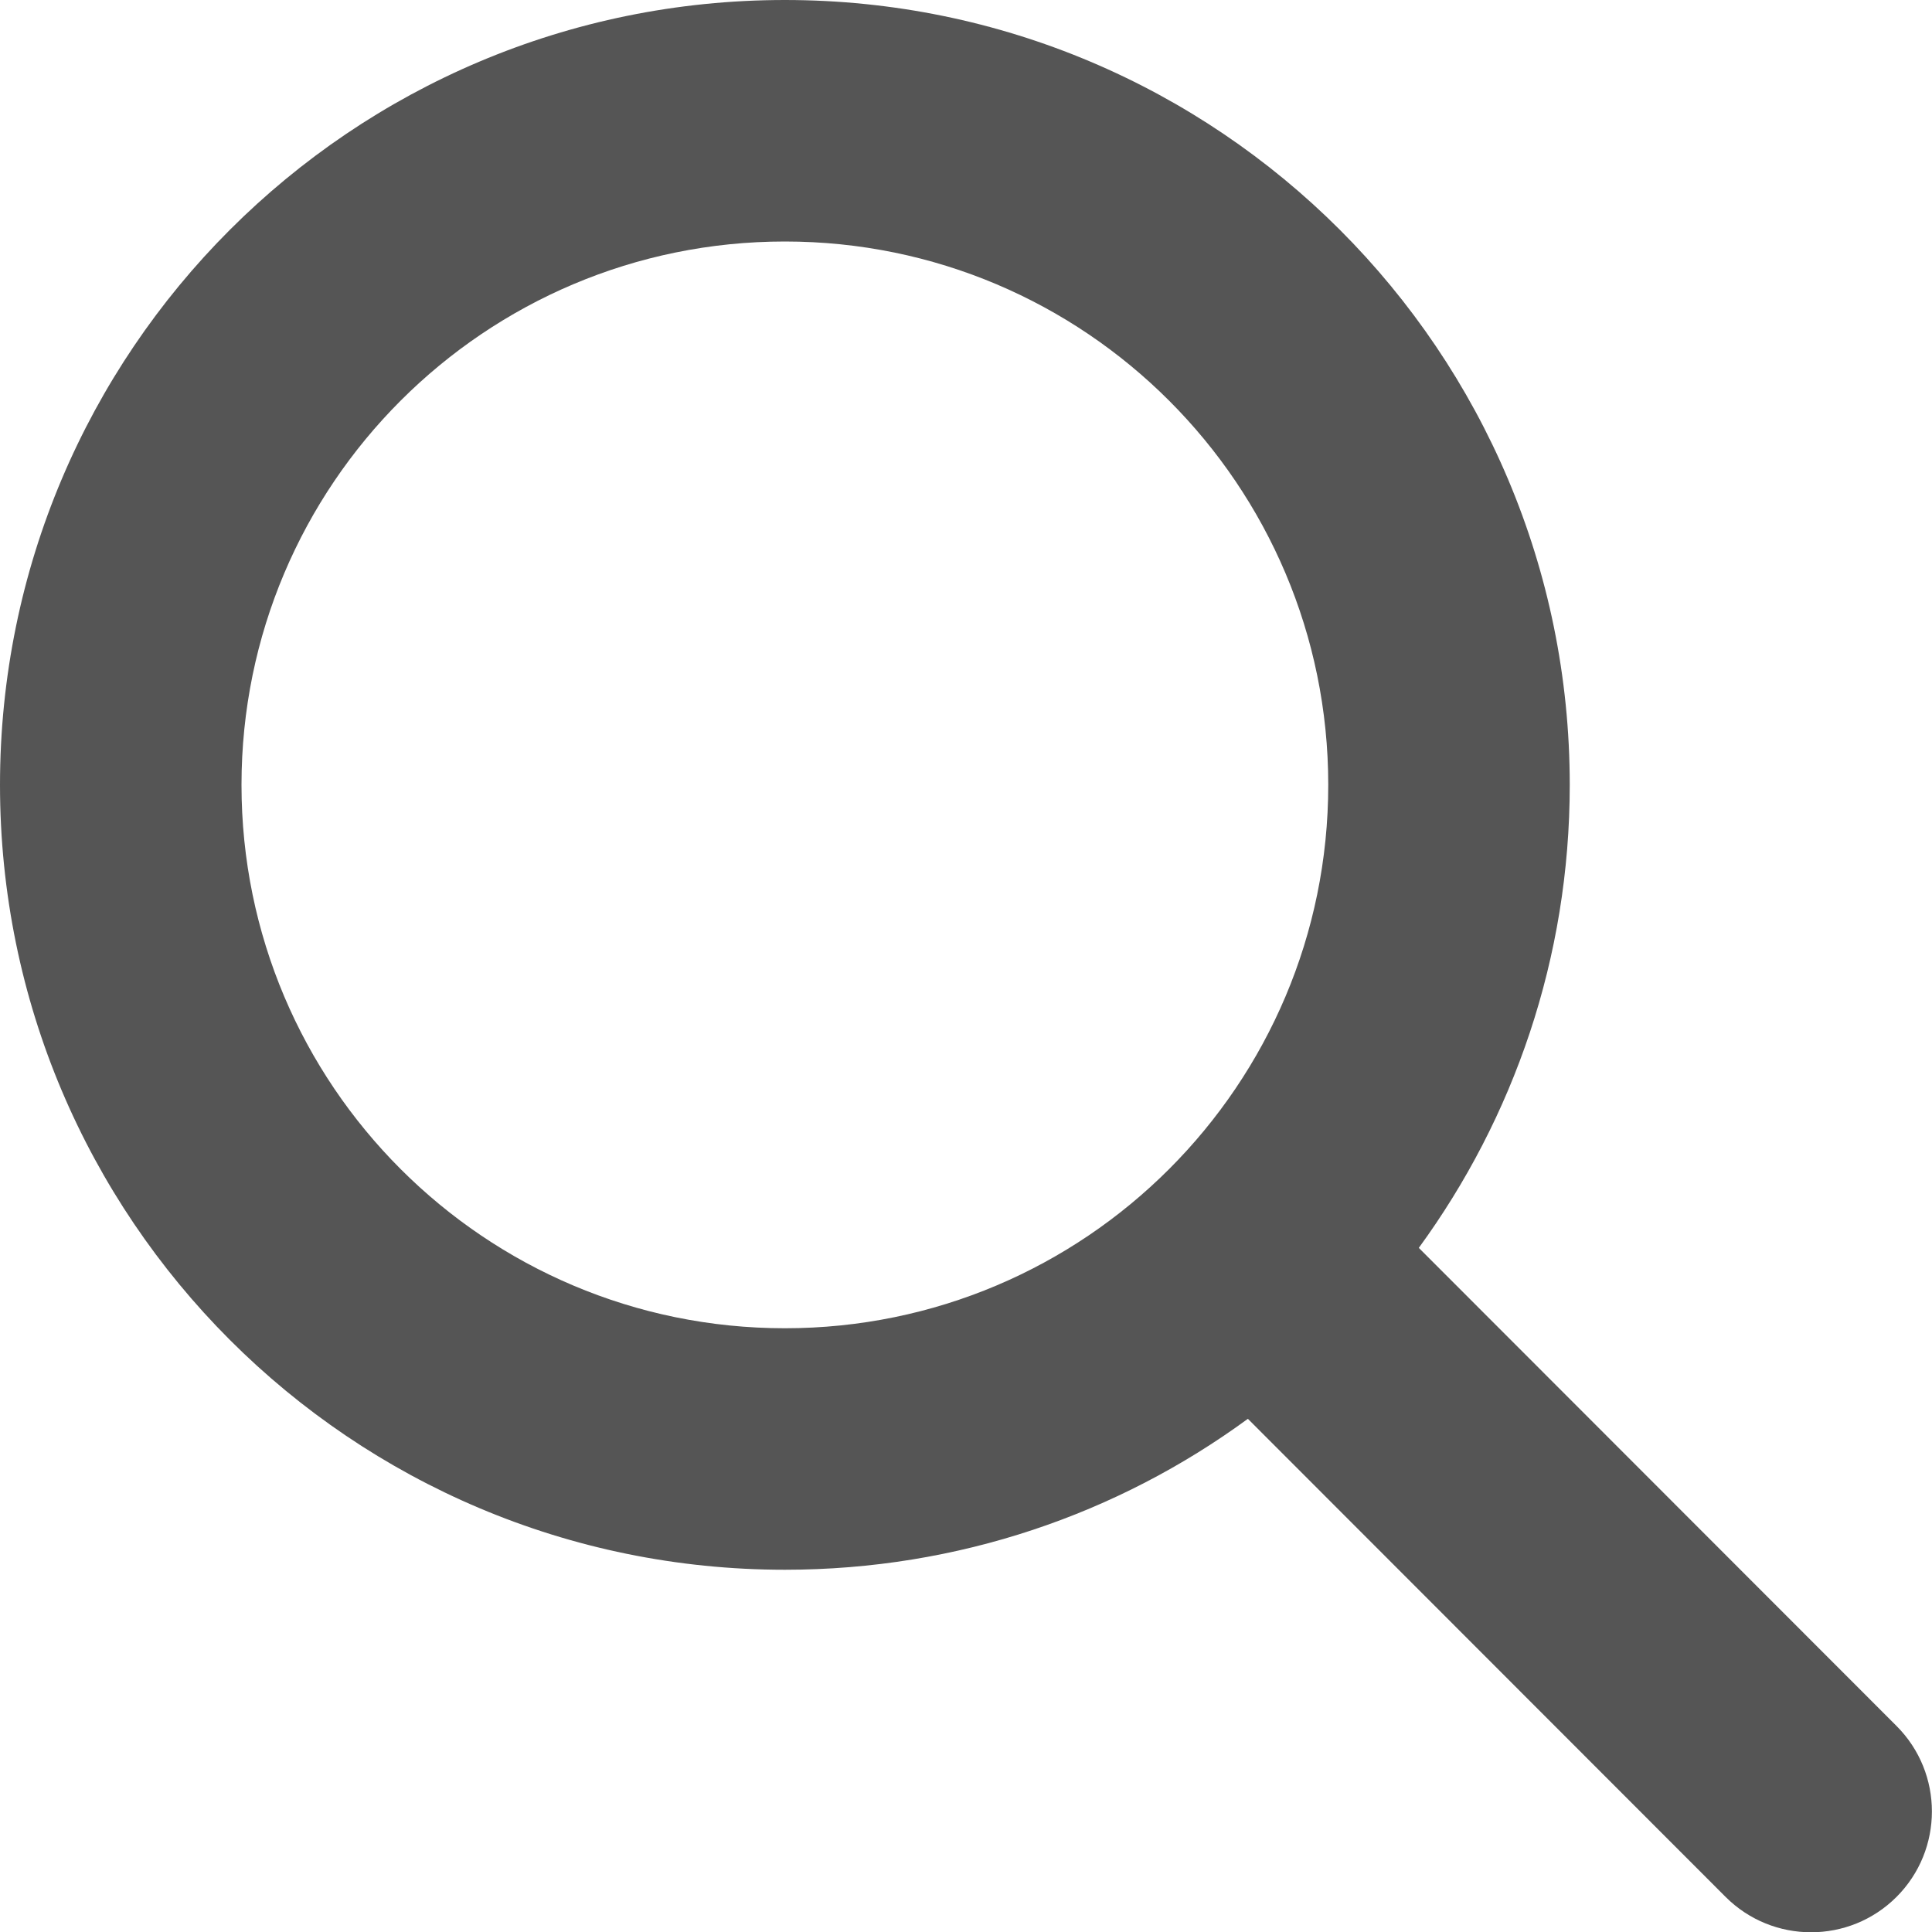
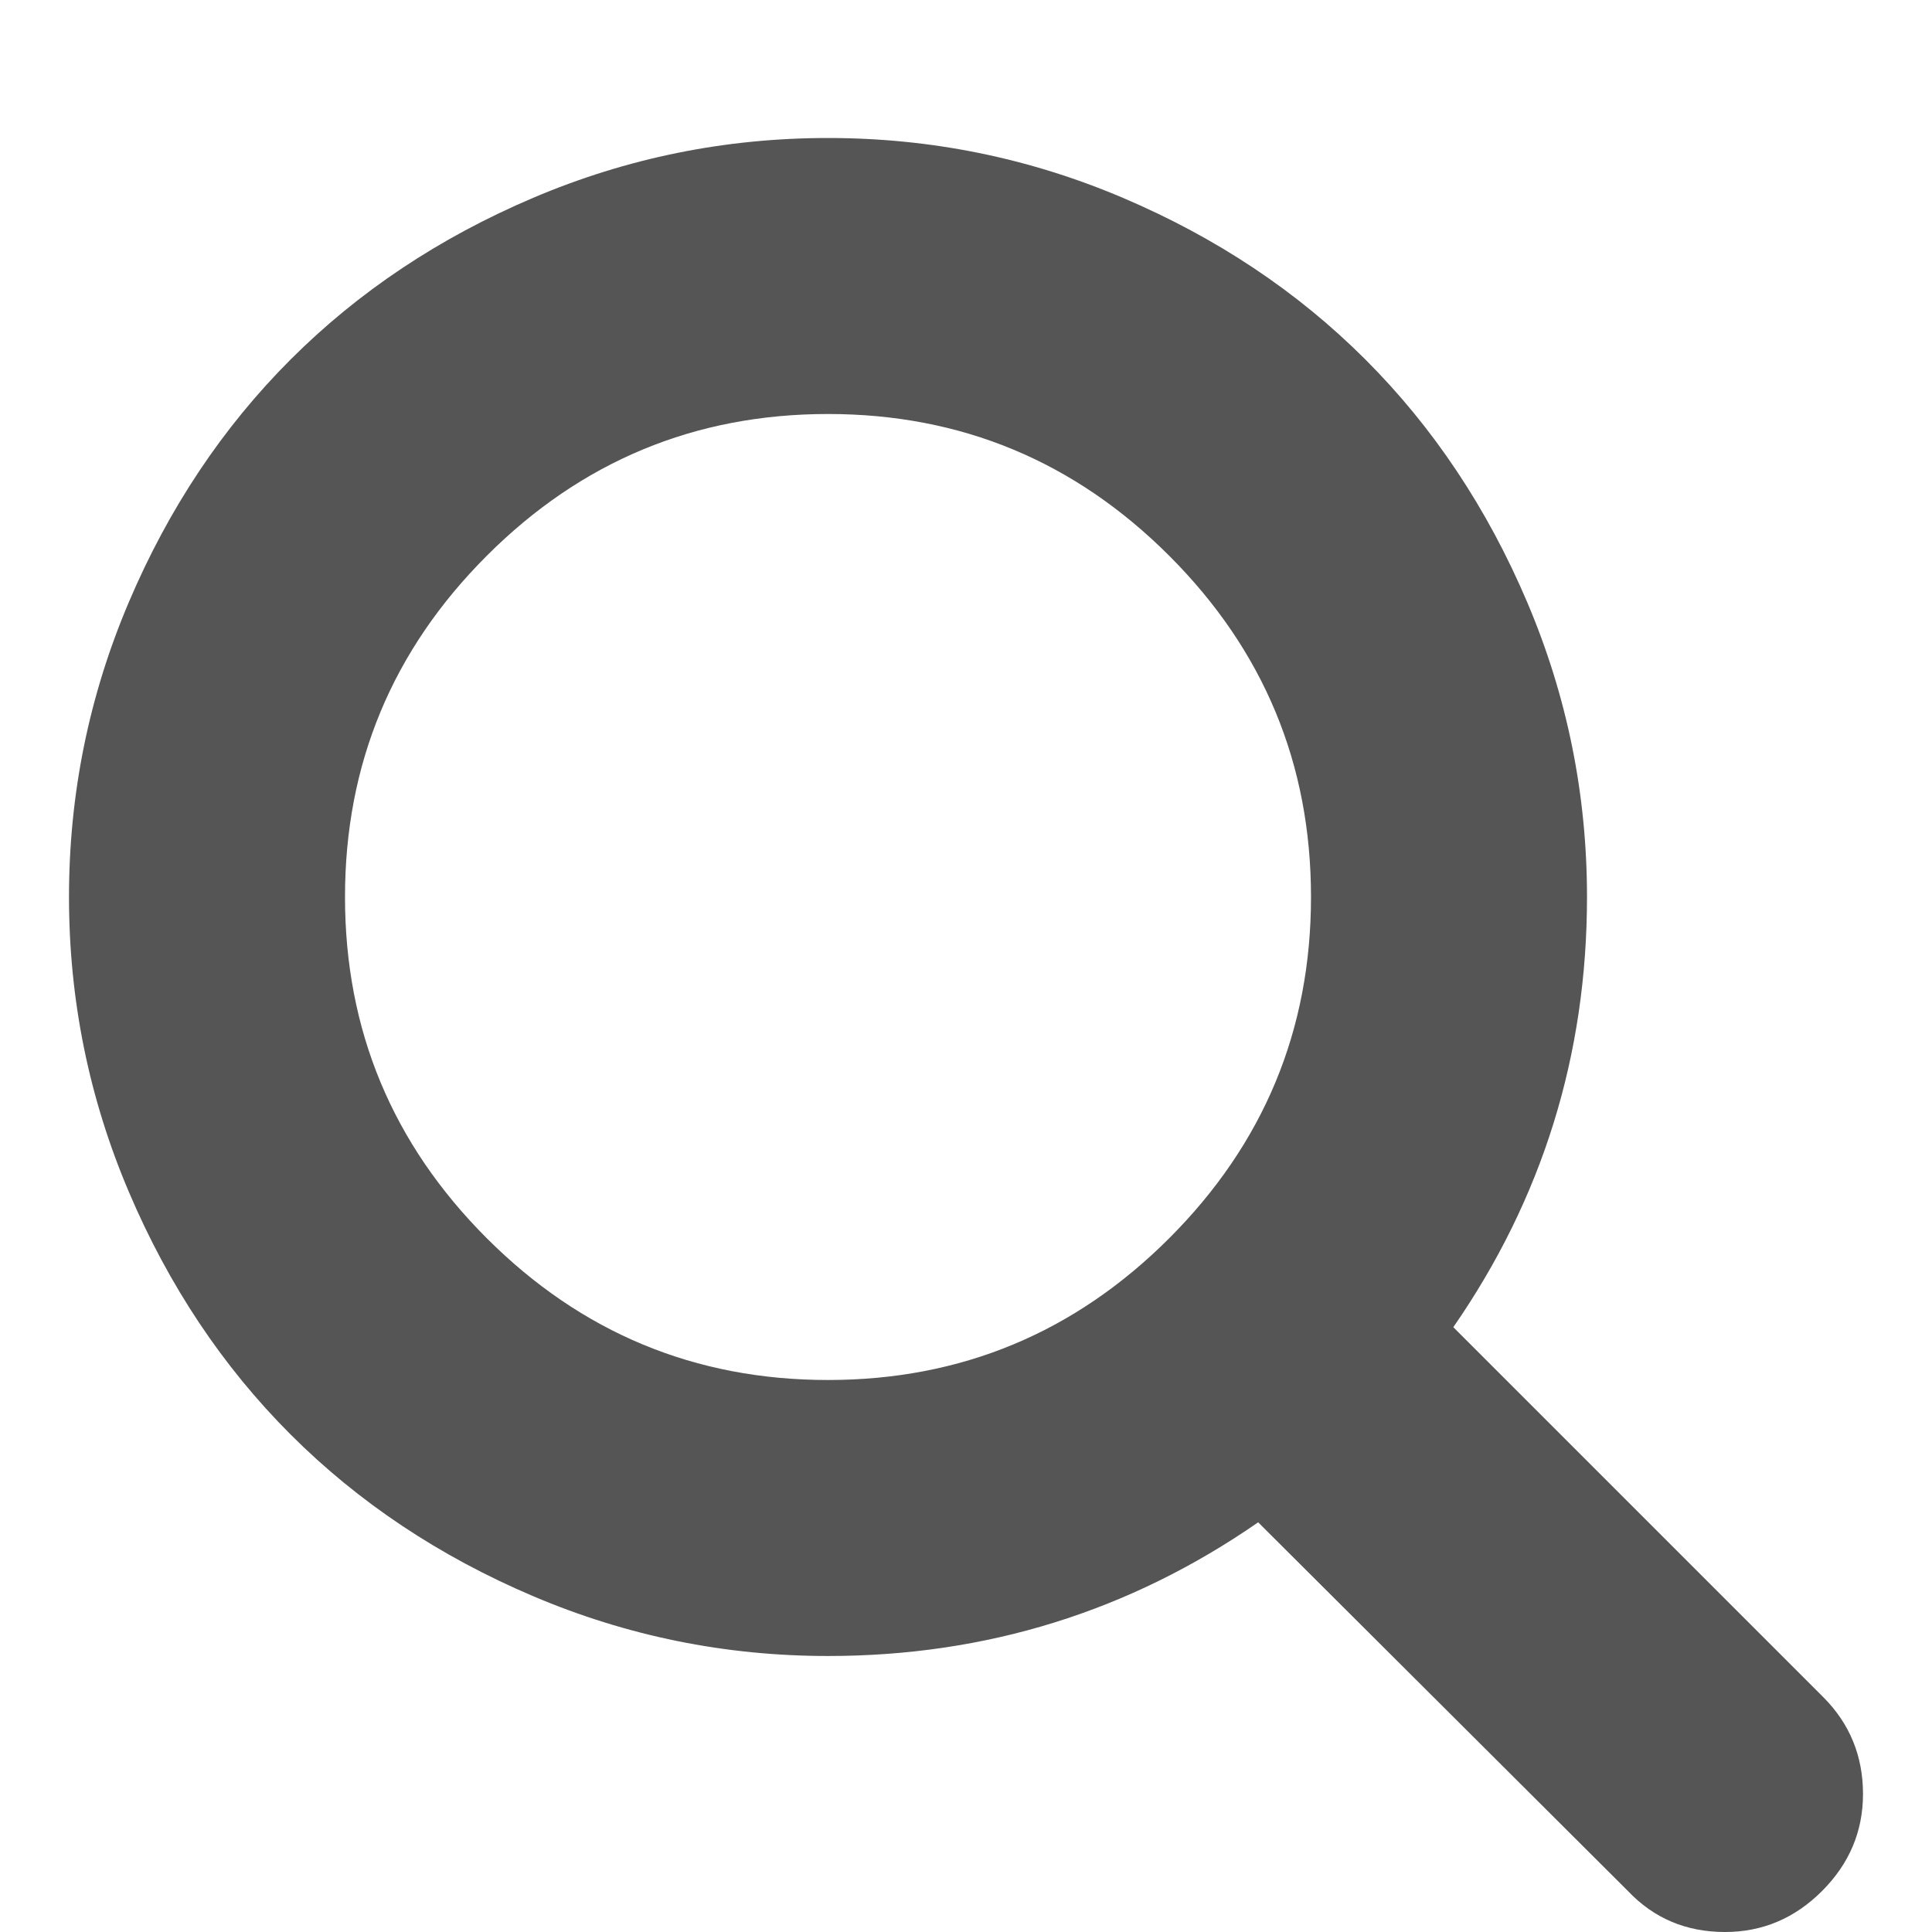
- <svg xmlns="http://www.w3.org/2000/svg" width="15" height="15" viewBox="0 0 512 512">
-   <path fill="#555555" d="M416 208c0 45.9-14.9 88.3-40 122.7L502.6 457.4c12.5 12.5 12.5 32.8 0 45.3s-32.8 12.5-45.3 0L330.7 376c-34.4 25.2-76.8 40-122.7 40C93.1 416 0 322.9 0 208S93.1 0 208 0S416 93.1 416 208zM208 352a144 144 0 1 0 0-288 144 144 0 1 0 0 288z" />
+ <svg xmlns="http://www.w3.org/2000/svg" width="15" height="15" viewBox="0 0 1792 1792">
+   <path fill="#555555" d="M1216 832q0-185-131.5-316.5t-316.5-131.5-316.5 131.5-131.5 316.5 131.5 316.5 316.5 131.5 316.5-131.5 131.5-316.5zm512 832q0 52-38 90t-90 38q-54 0-90-38l-343-342q-179 124-399 124-143 0-273.5-55.5t-225-150-150-225-55.5-273.5 55.5-273.5 150-225 225-150 273.5-55.5 273.5 55.5 225 150 150 225 55.5 273.5q0 220-124 399l343 343q37 37 37 90z" />
</svg>
